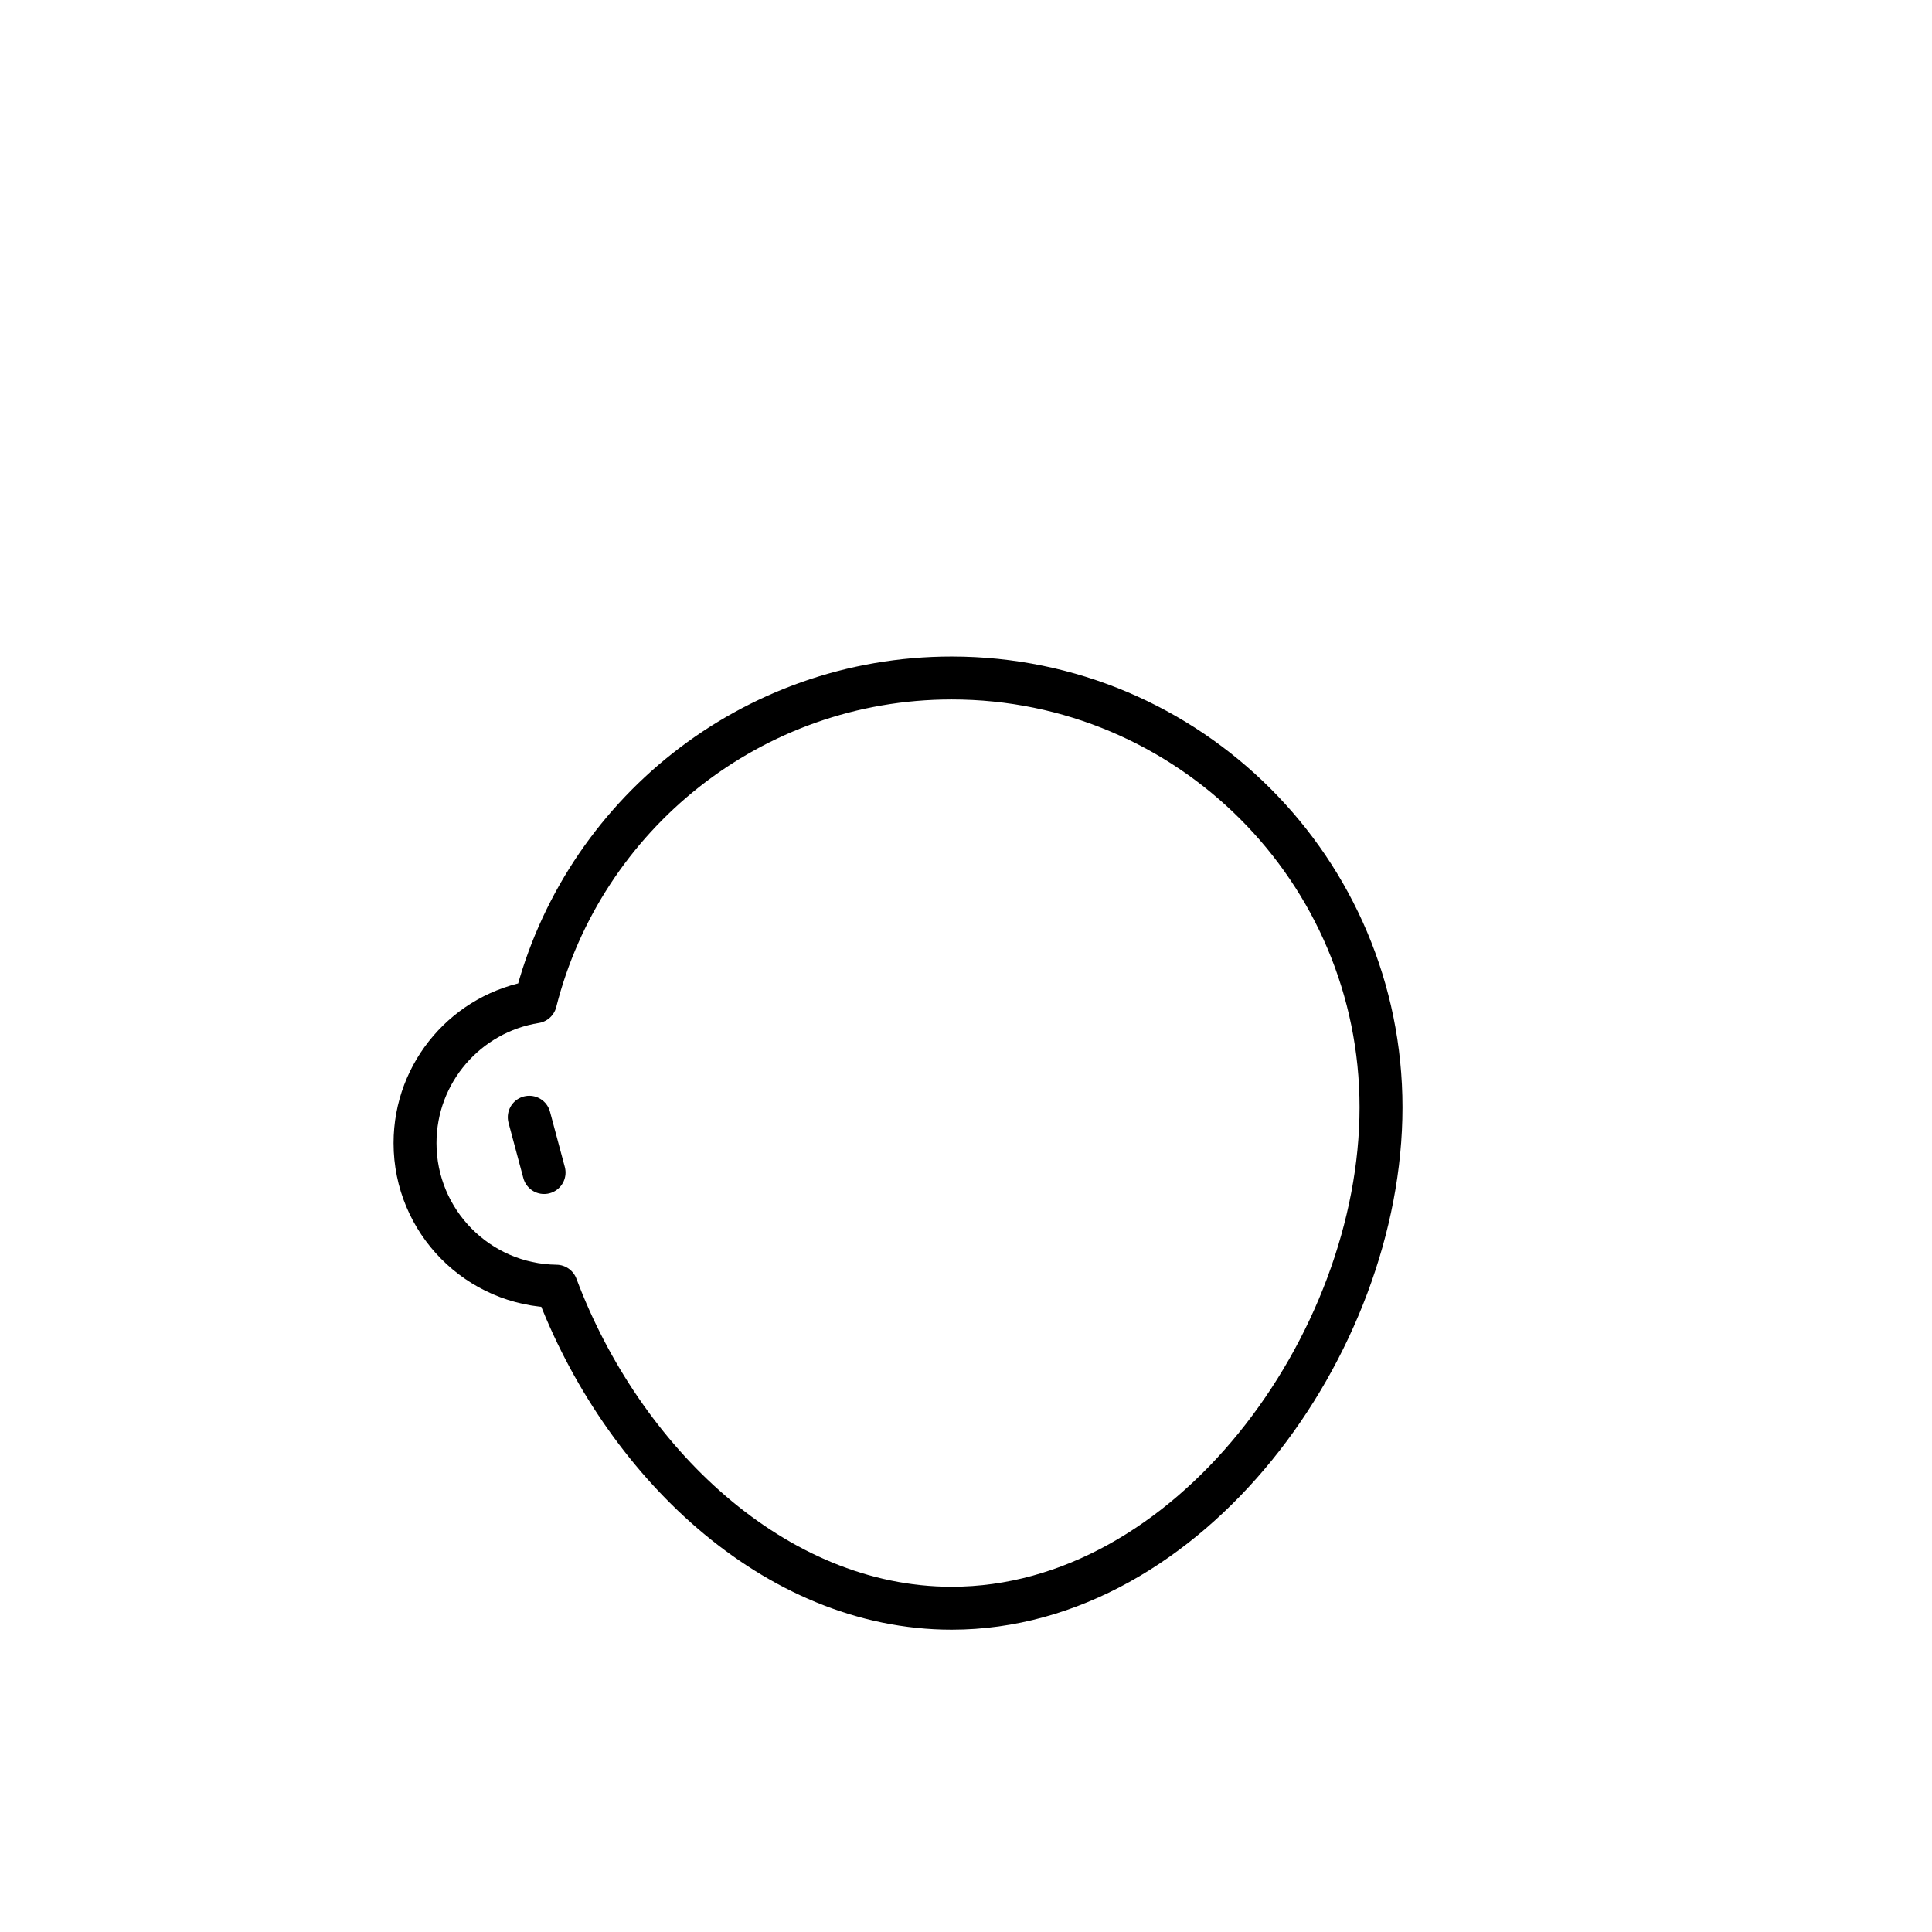
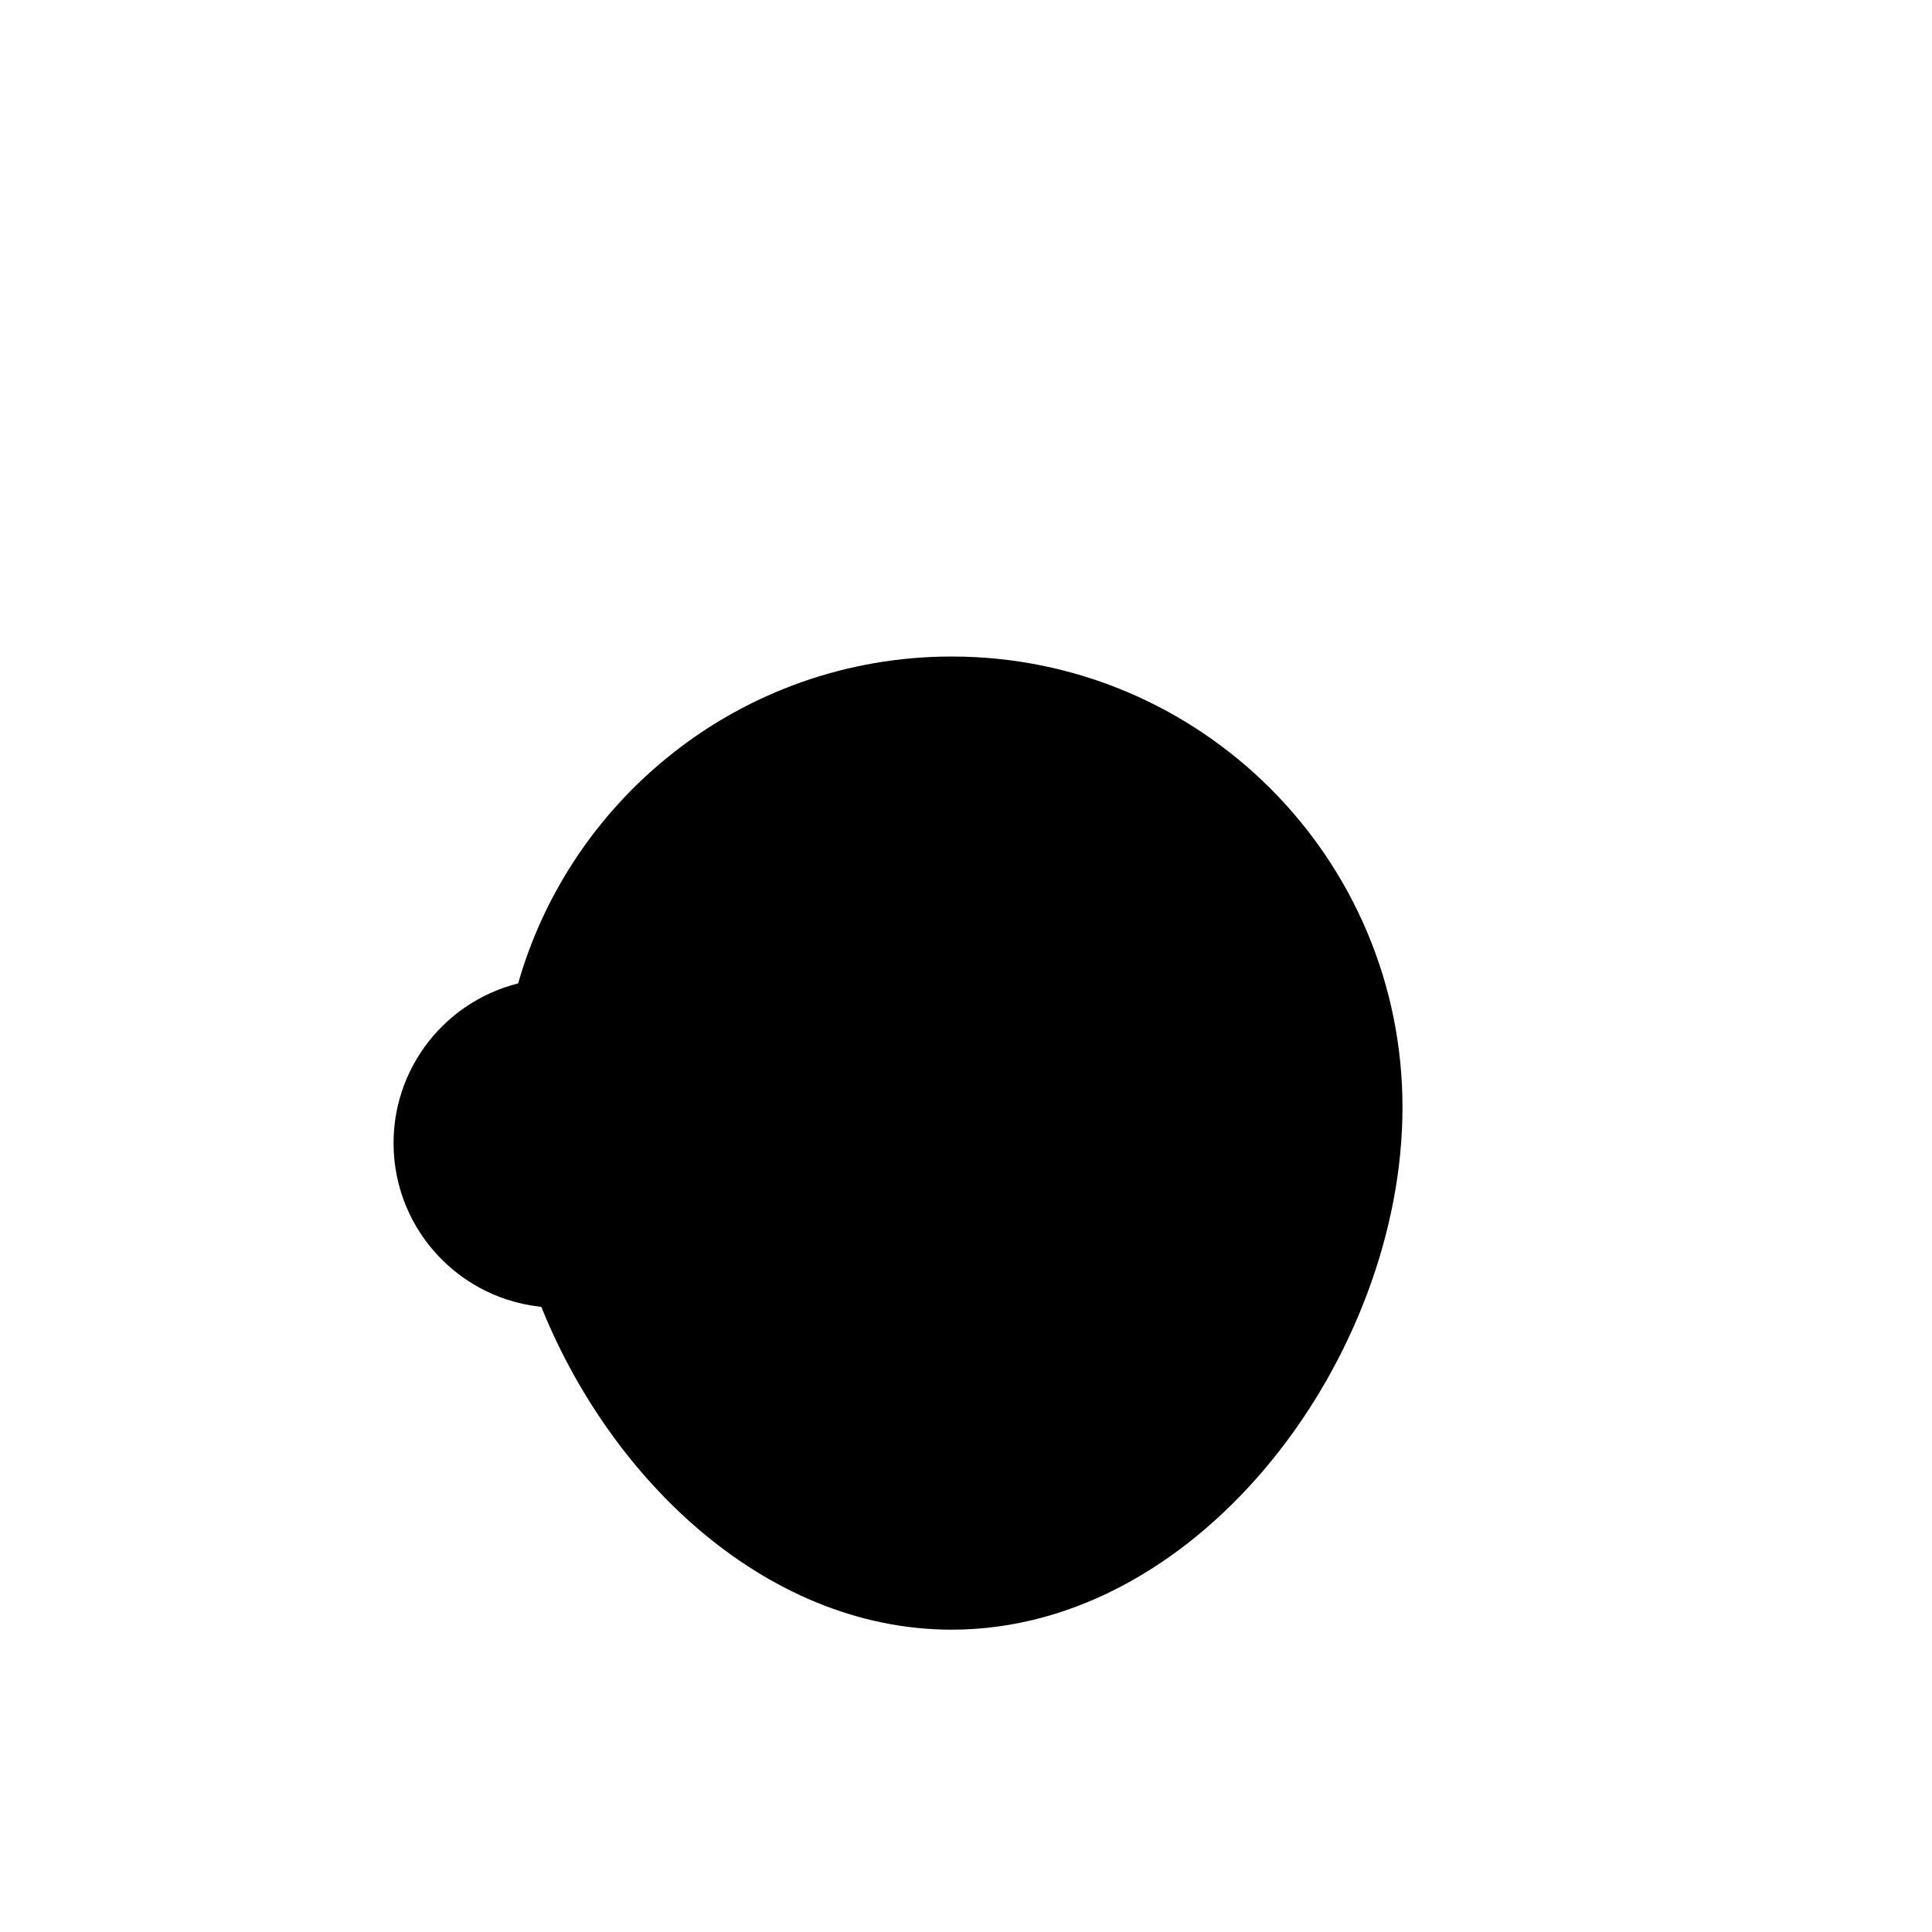
<svg xmlns="http://www.w3.org/2000/svg" width="1080px" height="1080px" viewBox="0 0 1080 1080" version="1.1">
-   <g id="Face/-2" stroke="none" stroke-width="1" fill="none" fill-rule="evenodd" stroke-linecap="round" stroke-linejoin="round">
+   <g id="Face/-2" stroke="none" stroke-width="1" fill-rule="evenodd" stroke-linecap="round" stroke-linejoin="round">
    <path d="M532,379 C664.548,379 772,486.452 772,619 C772,751.548 664.548,899 532,899 C432.699,899 347.484,816.243 310.982,718.993 C267.269,718.449 232,682.843 232,639 C232,599.135 261.159,566.08 299.312,560.001 C325.599,455.979 419.81,379 532,379 Z M295.859,624.545 L304.141,655.455" id="Path" stroke="#000000" stroke-width="24" />
  </g>
</svg>
